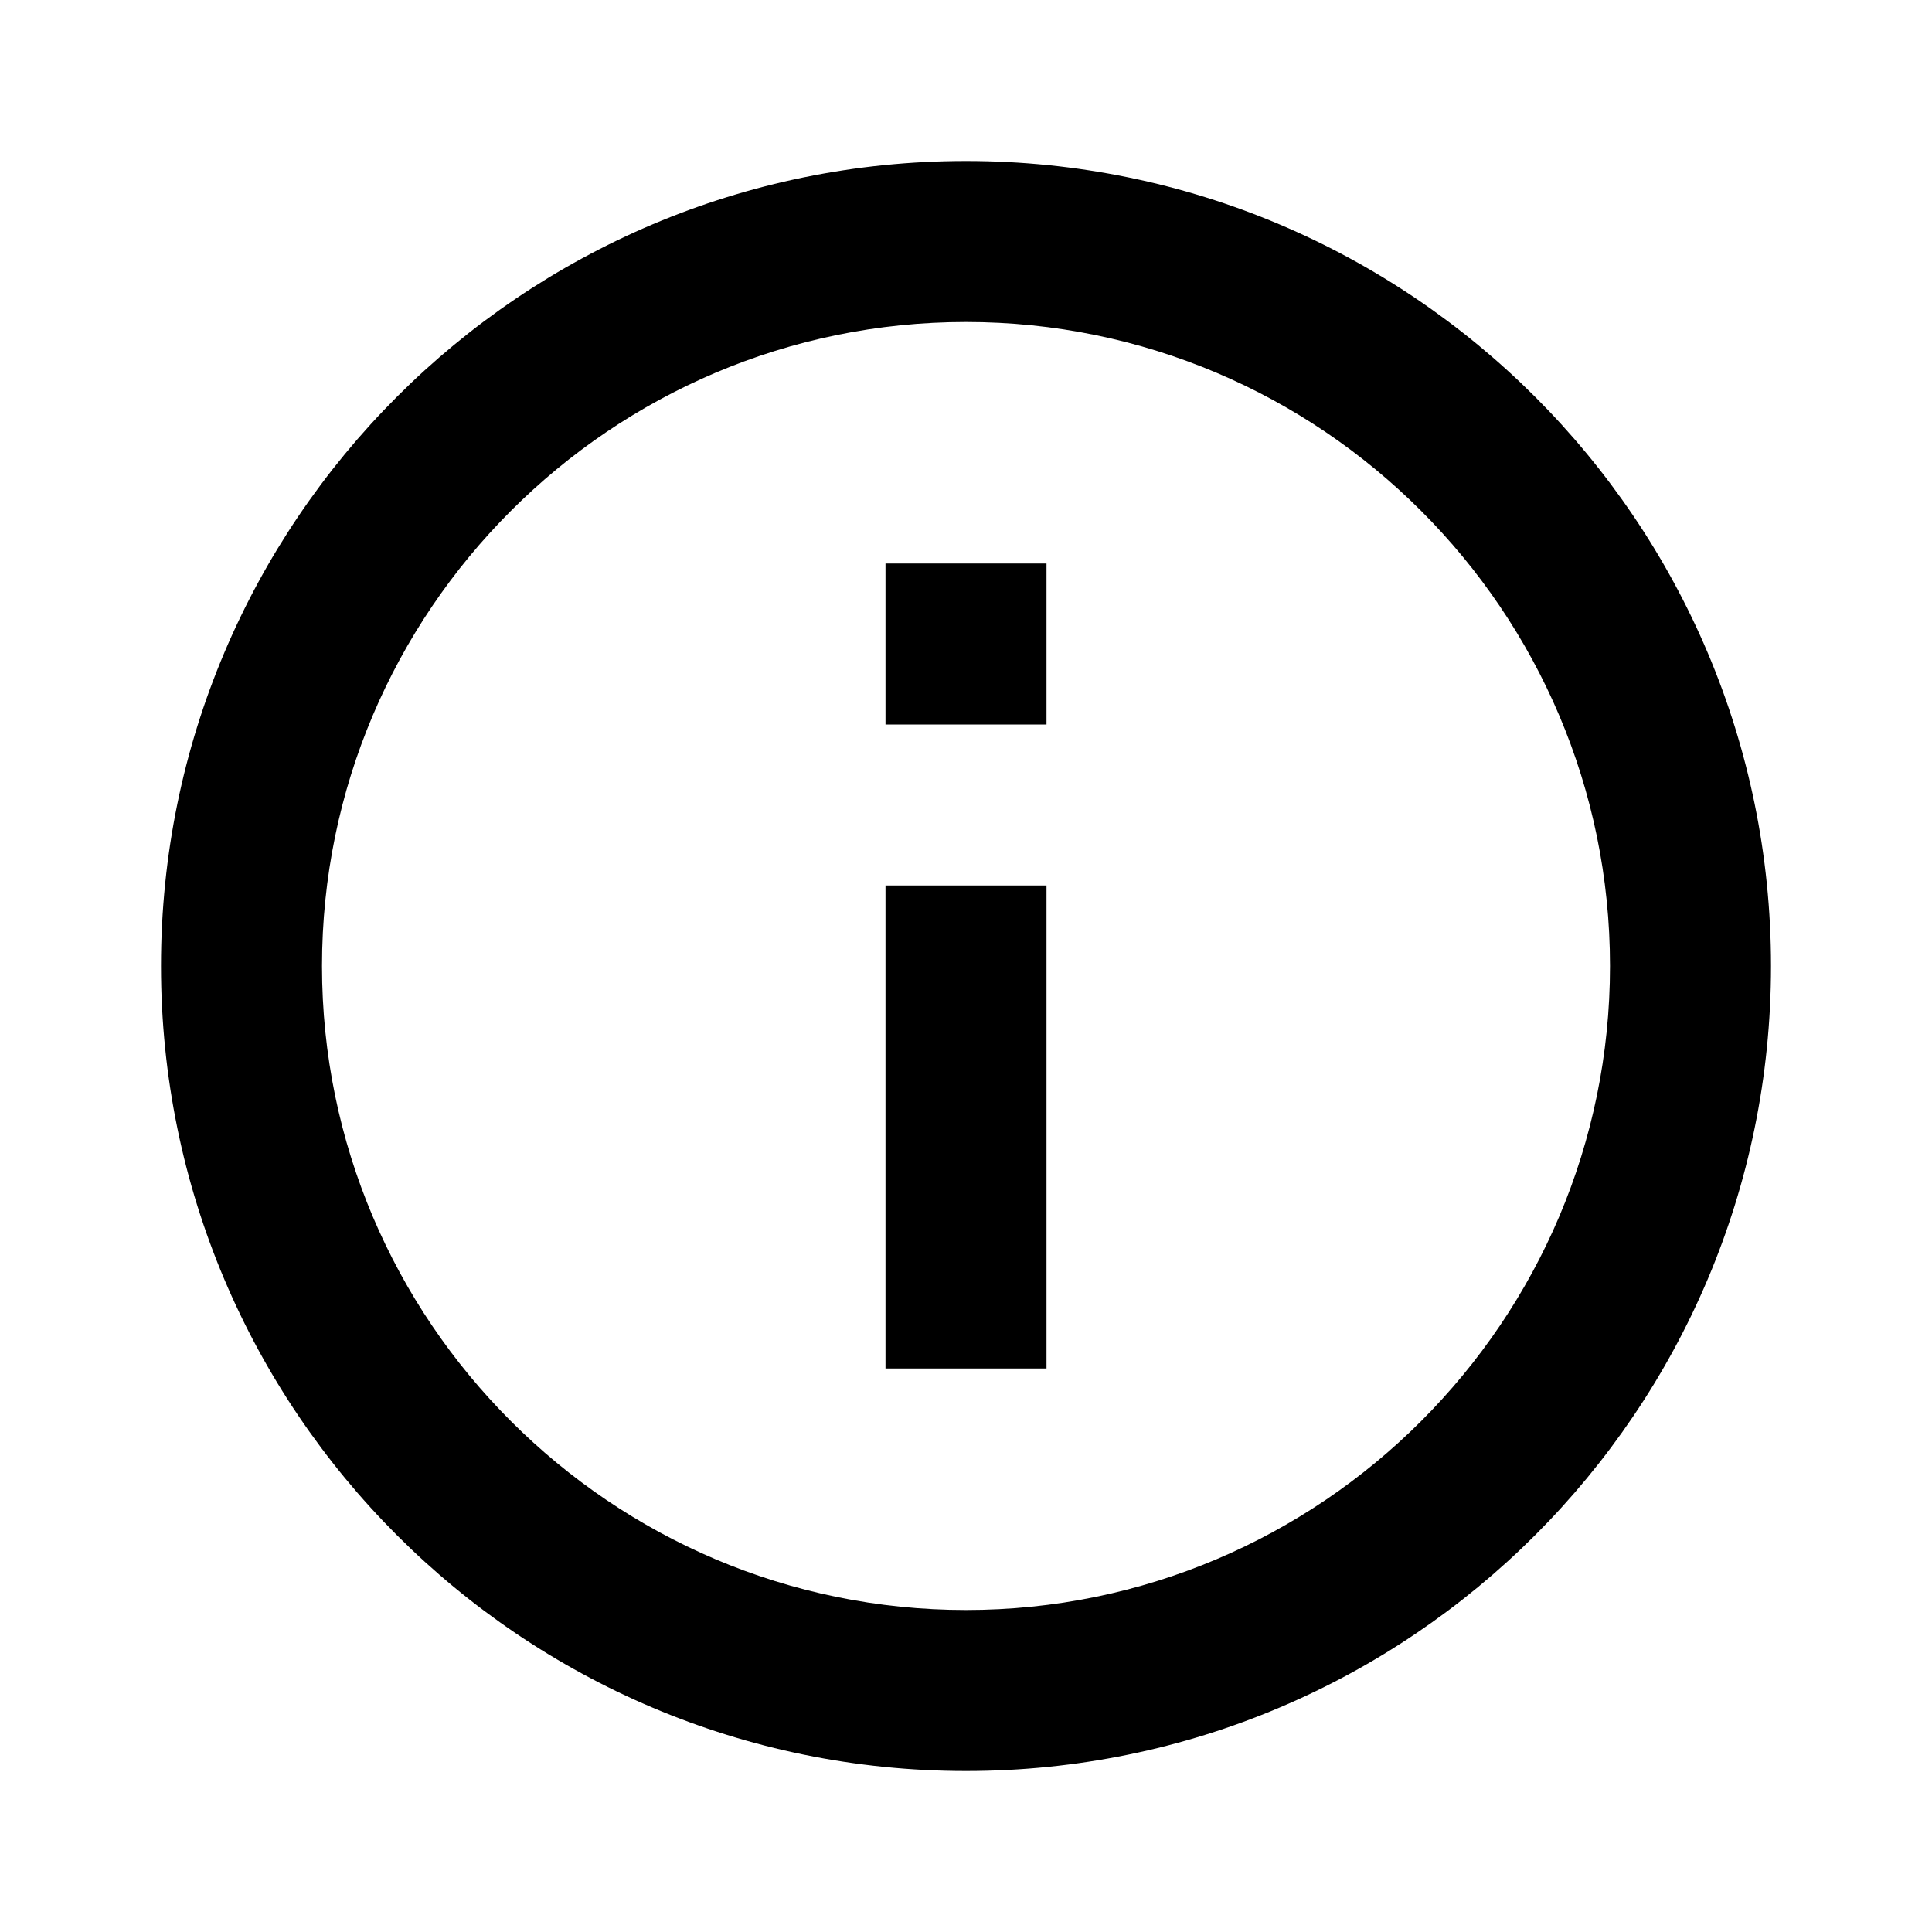
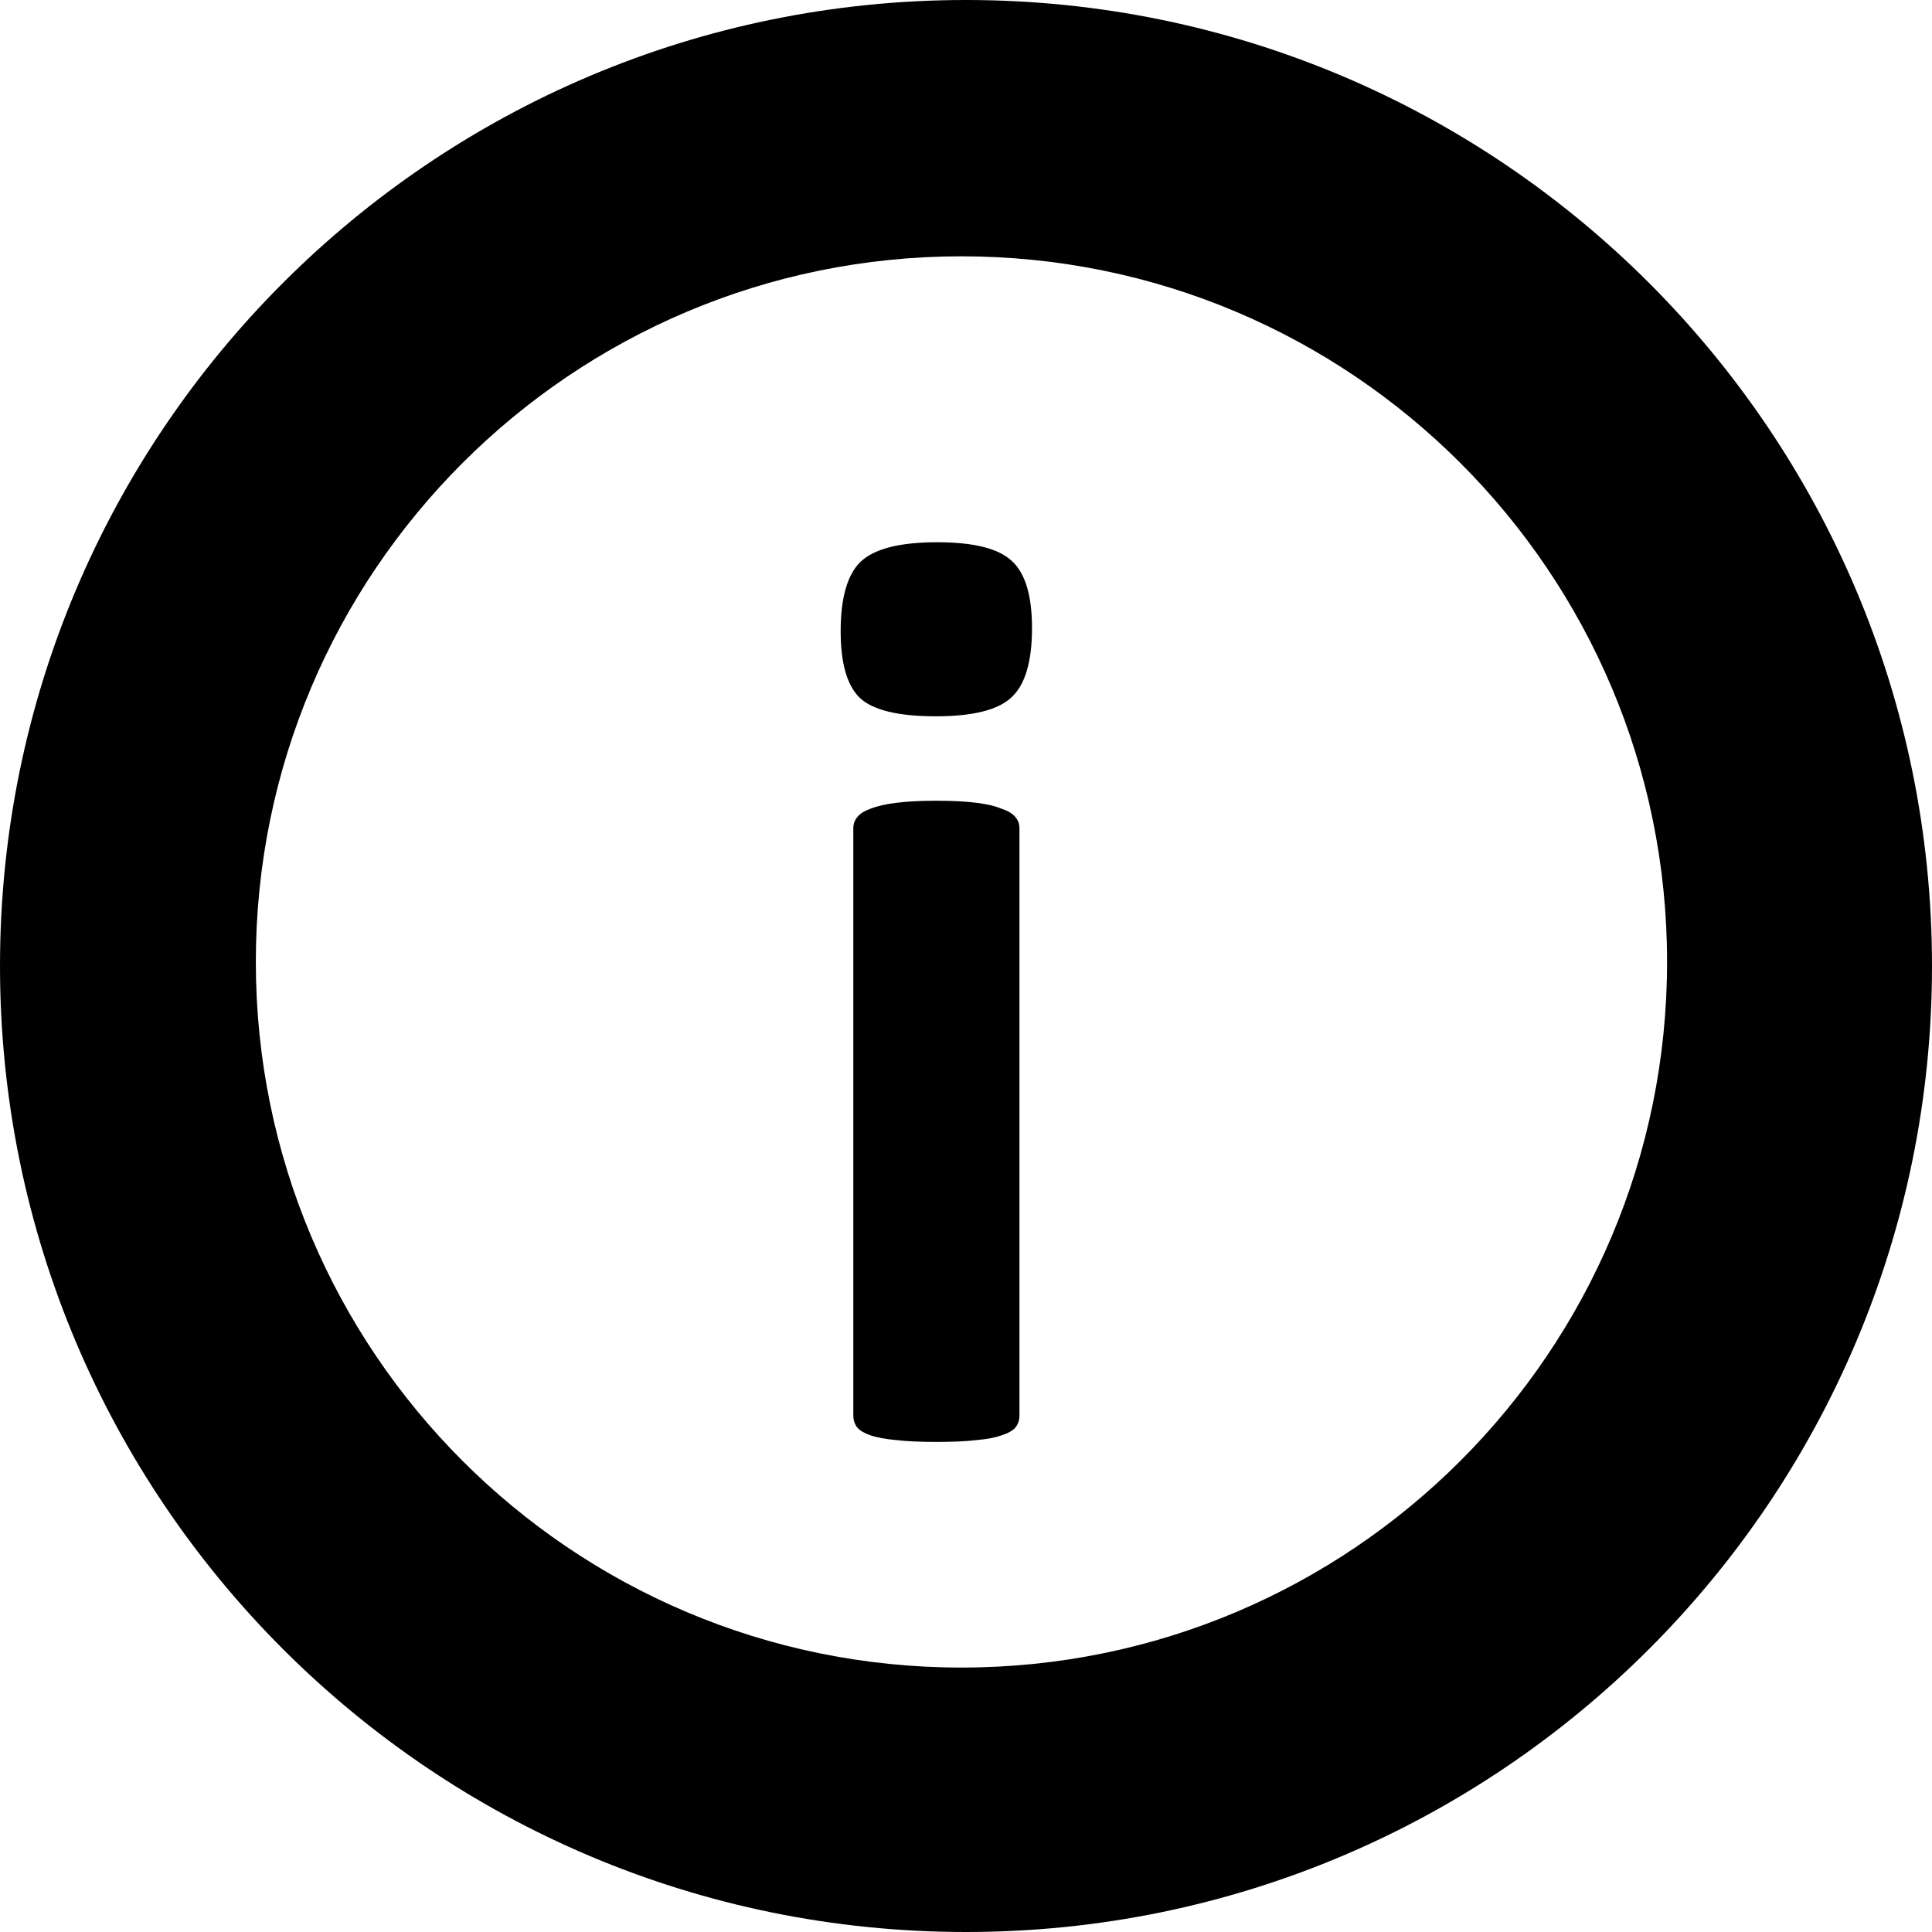
- <svg xmlns="http://www.w3.org/2000/svg" width="24" height="24" viewBox="0 0 24 24">
-   <path fill="none" d="M0 0h24v24H0V0z" />
-   <path d="M11 7h2v2h-2zm0 4h2v6h-2zm1-9C6.48 2 2 6.48 2 12s4.48 10 10 10 10-4.48 10-10S17.52 2 12 2zm0 18c-4.41 0-8-3.59-8-8s3.59-8 8-8 8 3.59 8 8-3.59 8-8 8z" />
+ <svg xmlns="http://www.w3.org/2000/svg" width="24" height="24" viewBox="0 0 24 24" version="1.1" id="svg6">
+   <path id="path334-0" d="M 12 0 C 5.372 -1.1842379e-15 0 5.373 0 12 C -2.3684758e-15 18.627 5.372 24 12 24 C 18.627 24 24 18.627 24 12 C 24 5.373 18.627 0 12 0 z M 11.943 3.184 C 16.784 3.184 20.709 7.109 20.709 11.949 C 20.709 16.79 16.784 20.715 11.943 20.715 C 7.103 20.715 3.178 16.79 3.178 11.949 C 3.178 7.109 7.103 3.184 11.943 3.184 z M 11.641 6.736 C 11.176 6.736 10.859 6.817 10.689 6.98 C 10.526 7.139 10.443 7.427 10.443 7.842 C 10.443 8.241 10.523 8.517 10.682 8.67 C 10.846 8.823 11.161 8.898 11.625 8.898 C 12.084 8.898 12.397 8.821 12.566 8.662 C 12.736 8.504 12.82 8.216 12.82 7.801 C 12.82 7.402 12.738 7.126 12.574 6.973 C 12.41 6.814 12.099 6.736 11.641 6.736 z M 11.633 9.947 C 11.431 9.947 11.264 9.956 11.133 9.973 C 11.002 9.989 10.894 10.014 10.812 10.047 C 10.736 10.074 10.681 10.109 10.648 10.152 C 10.616 10.191 10.6 10.236 10.6 10.291 L 10.6 17.584 C 10.6 17.639 10.616 17.689 10.648 17.732 C 10.681 17.771 10.736 17.803 10.812 17.83 C 10.894 17.857 11.002 17.878 11.133 17.889 C 11.264 17.905 11.431 17.912 11.633 17.912 C 11.835 17.912 12.002 17.905 12.133 17.889 C 12.264 17.878 12.367 17.857 12.443 17.83 C 12.525 17.803 12.582 17.771 12.615 17.732 C 12.648 17.689 12.664 17.639 12.664 17.584 L 12.664 10.291 C 12.664 10.236 12.648 10.191 12.615 10.152 C 12.582 10.109 12.525 10.074 12.443 10.047 C 12.367 10.014 12.264 9.989 12.133 9.973 C 12.002 9.956 11.835 9.947 11.633 9.947 z " />
</svg>
